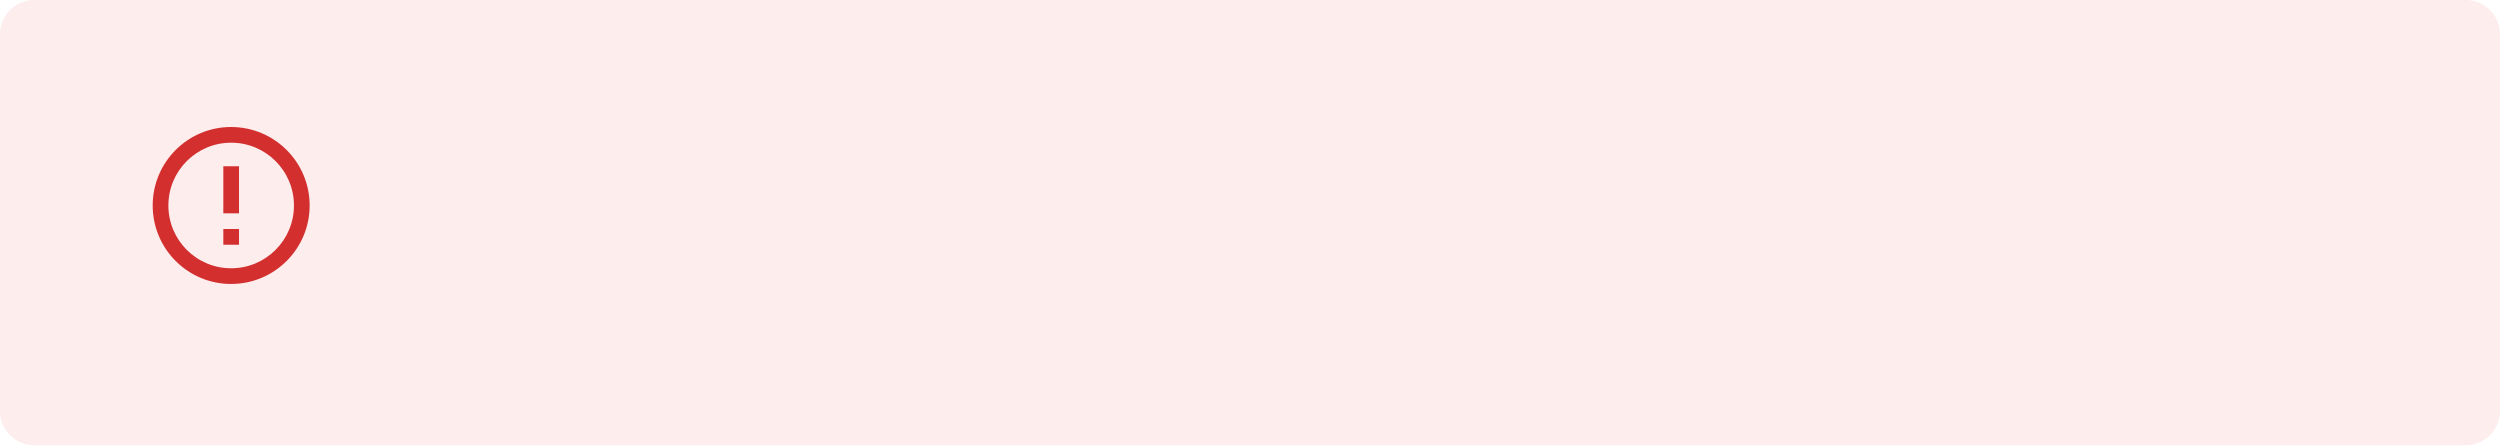
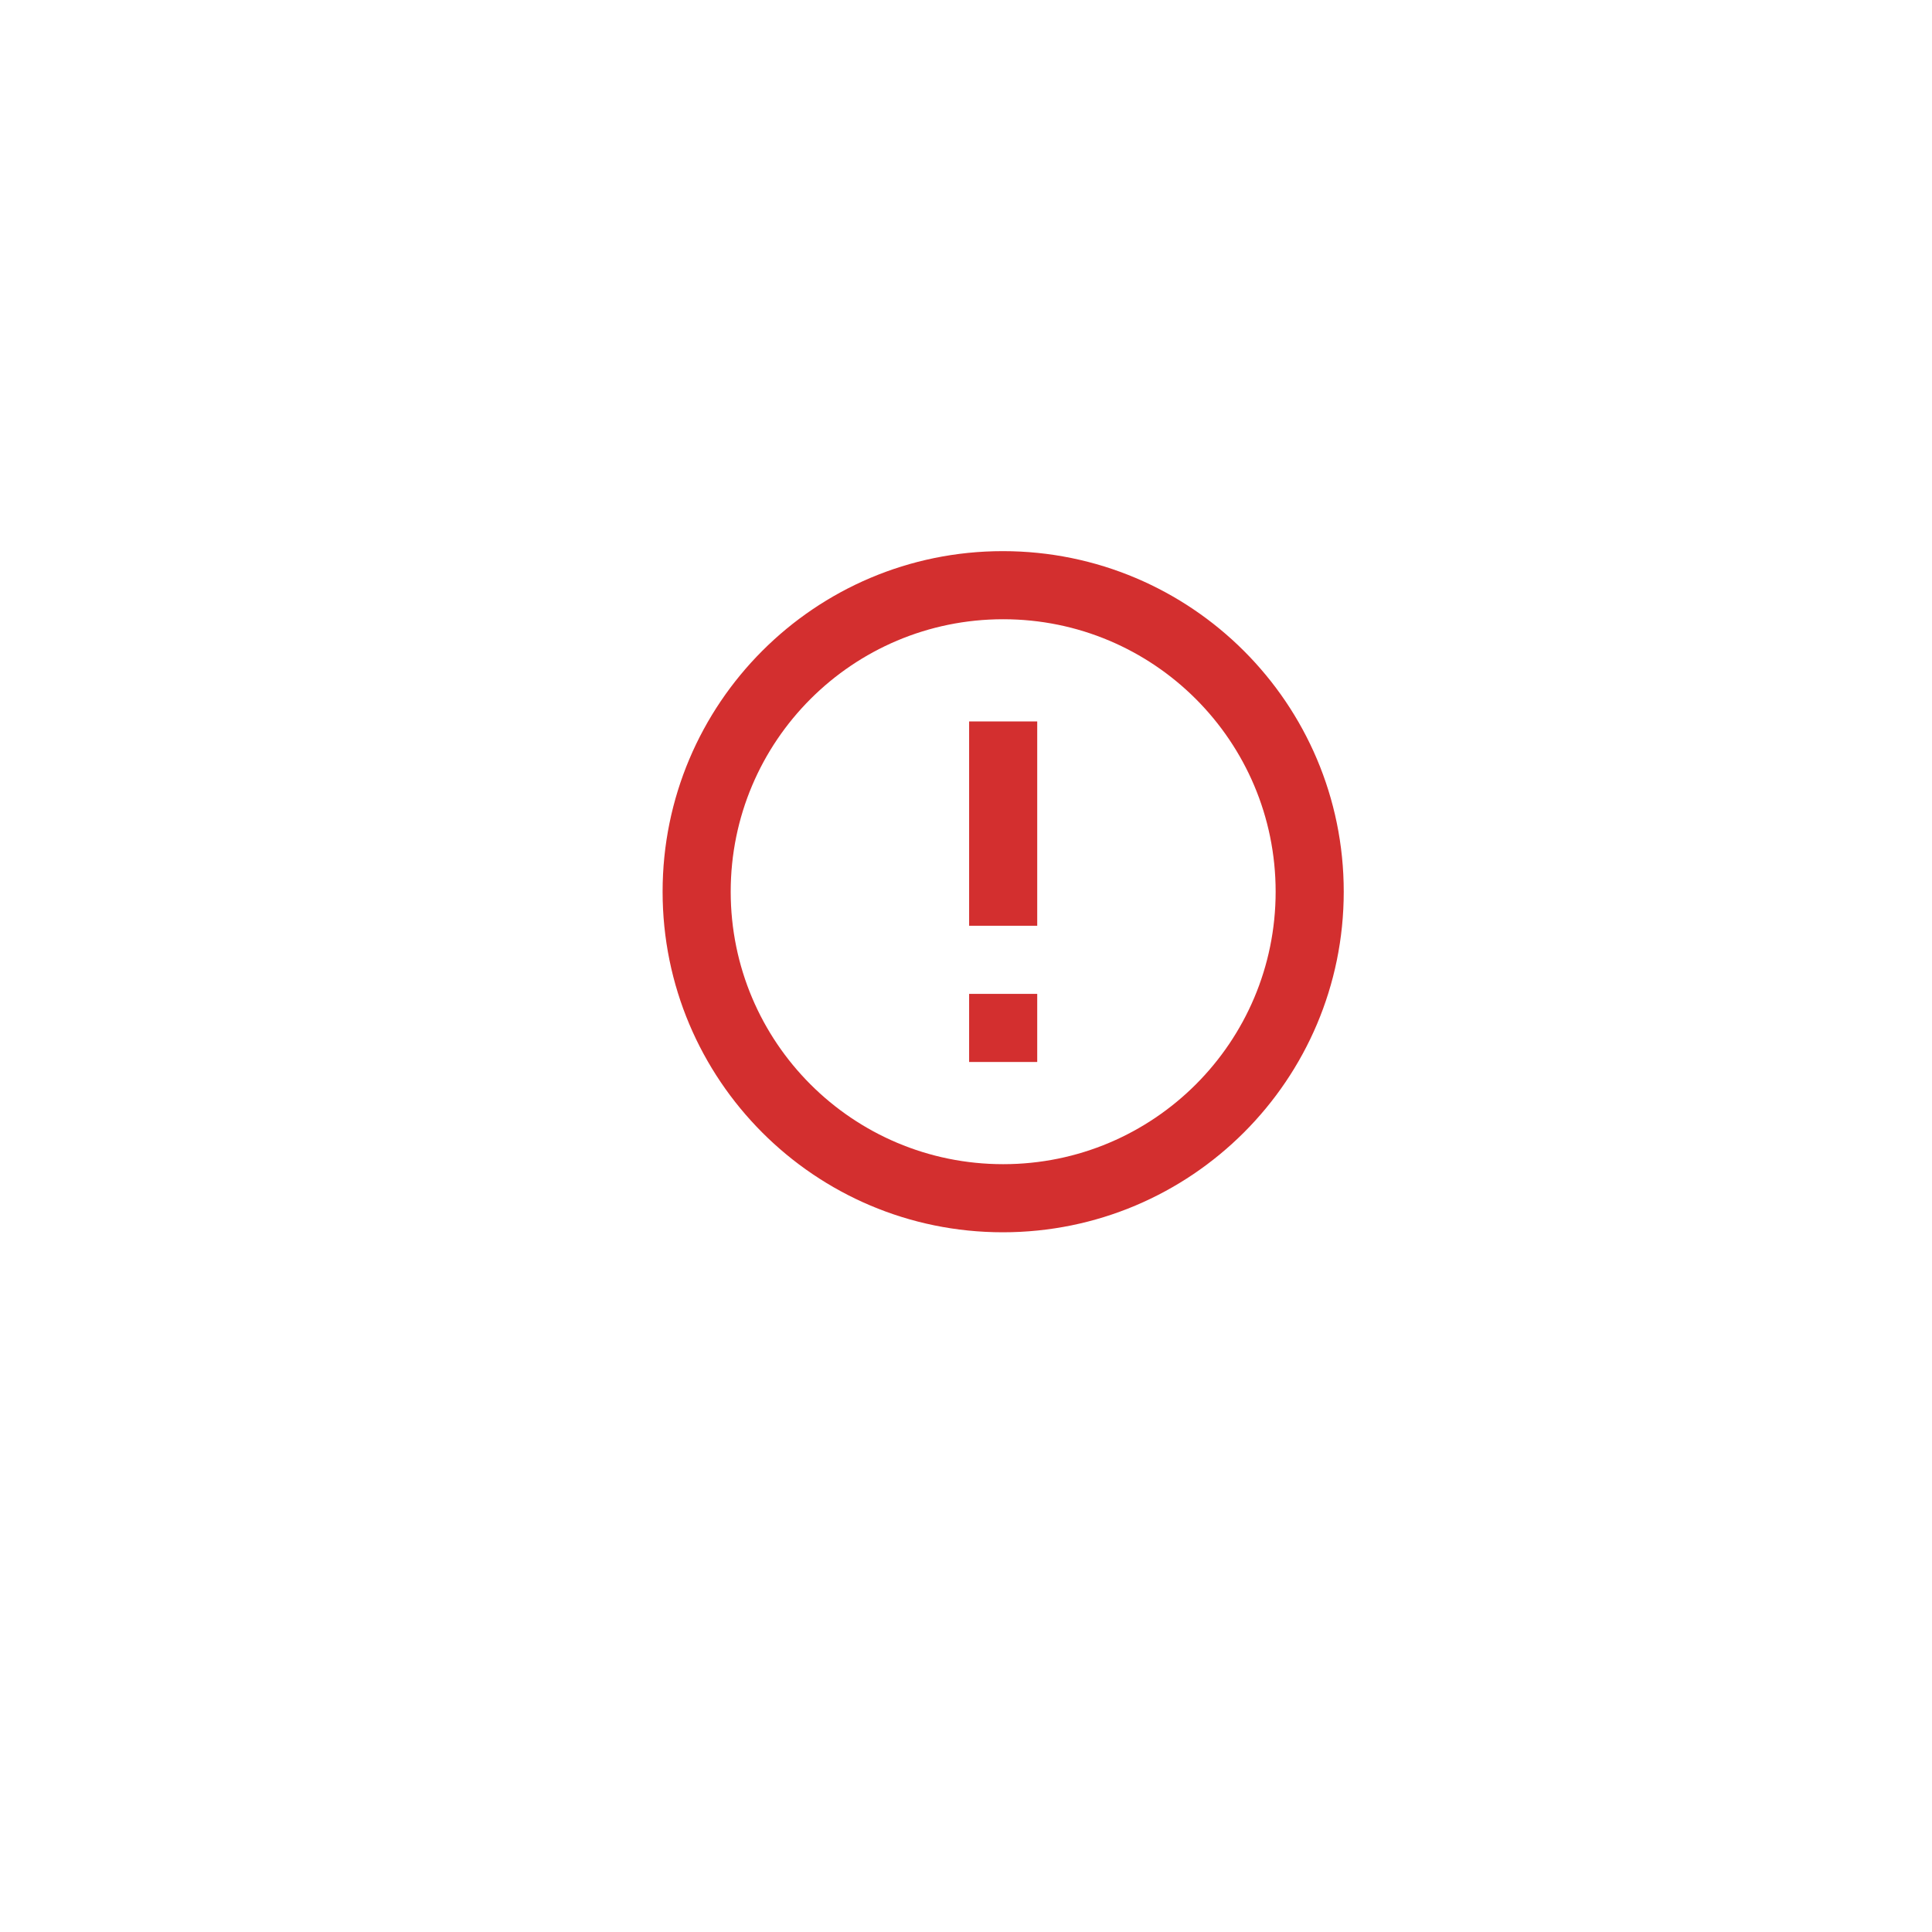
- <svg xmlns="http://www.w3.org/2000/svg" width="292" height="52" viewBox="0 0 292 52" fill="none">
-   <rect width="292" height="52" rx="4" fill="#FDEDED" />
+ <svg xmlns="http://www.w3.org/2000/svg" width="52" height="52" fill="none">
  <path d="M26.084 26.75H27.917V28.584H26.084V26.75ZM26.084 19.417H27.917V24.917H26.084V19.417ZM26.991 14.834C21.931 14.834 17.834 18.94 17.834 24C17.834 29.06 21.931 33.167 26.991 33.167C32.061 33.167 36.167 29.06 36.167 24C36.167 18.94 32.061 14.834 26.991 14.834ZM27.001 31.334C22.949 31.334 19.667 28.052 19.667 24C19.667 19.948 22.949 16.667 27.001 16.667C31.052 16.667 34.334 19.948 34.334 24C34.334 28.052 31.052 31.334 27.001 31.334Z" fill="#D32F2F" />
</svg>
